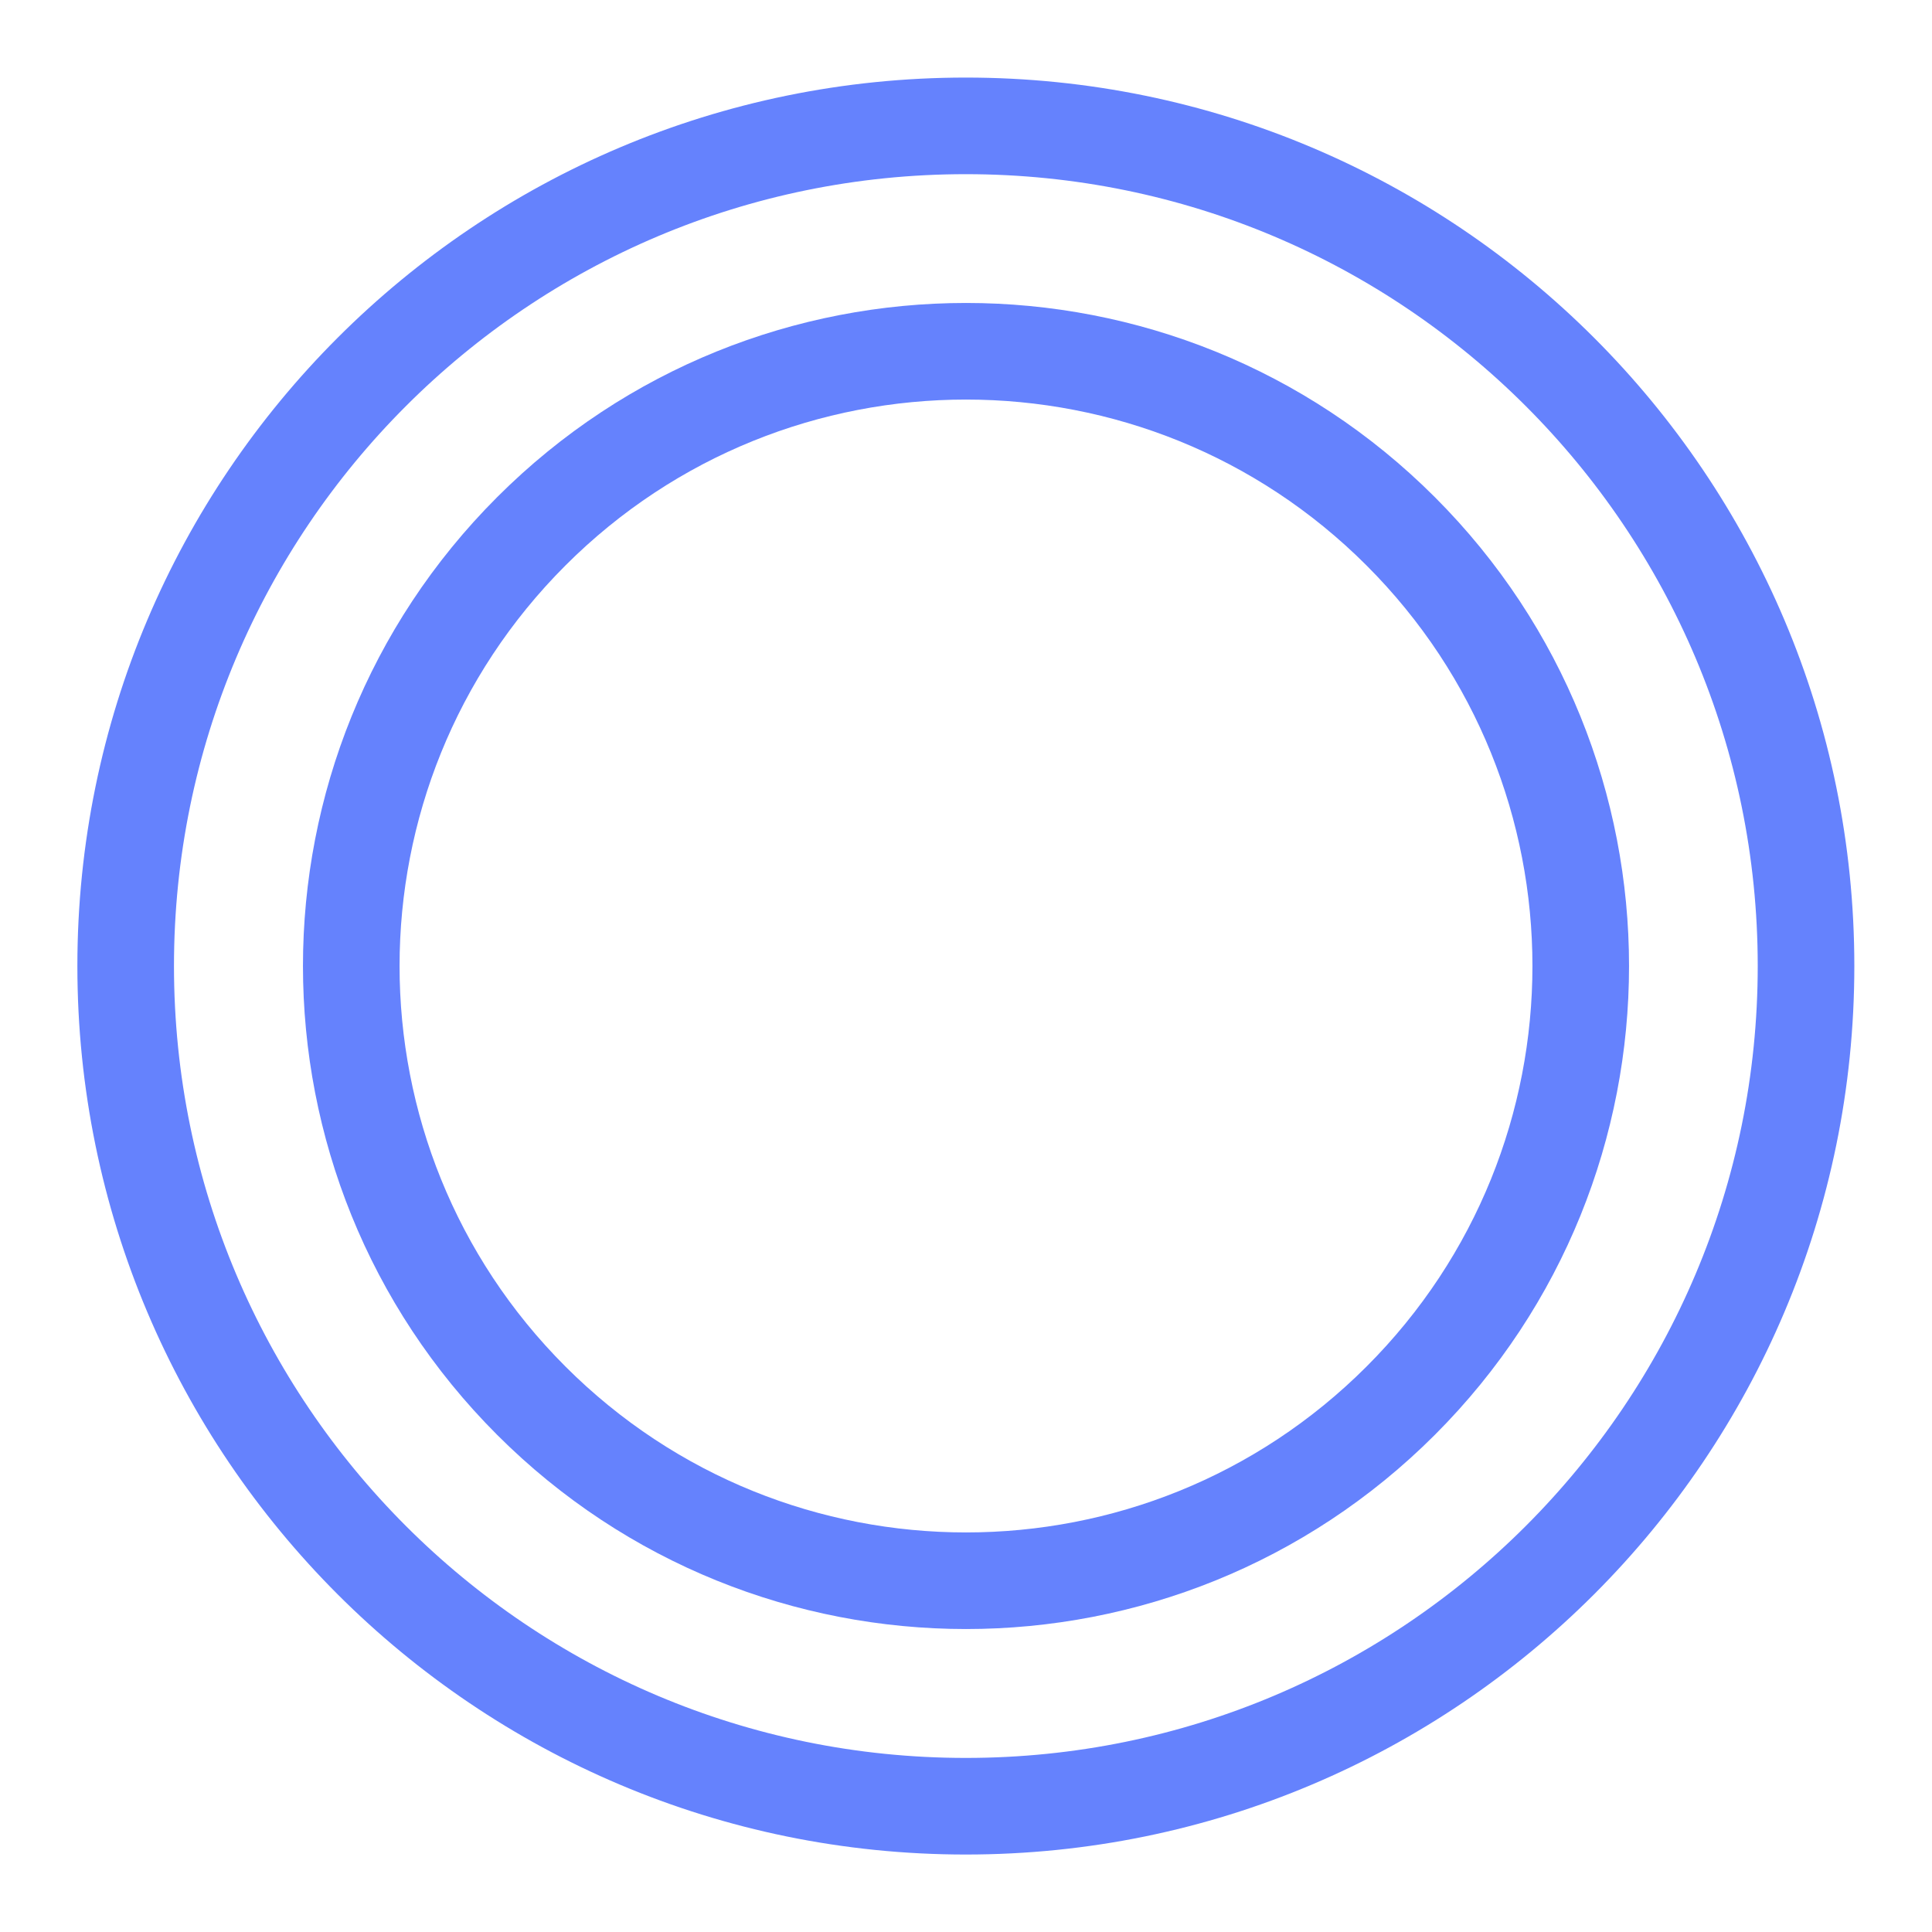
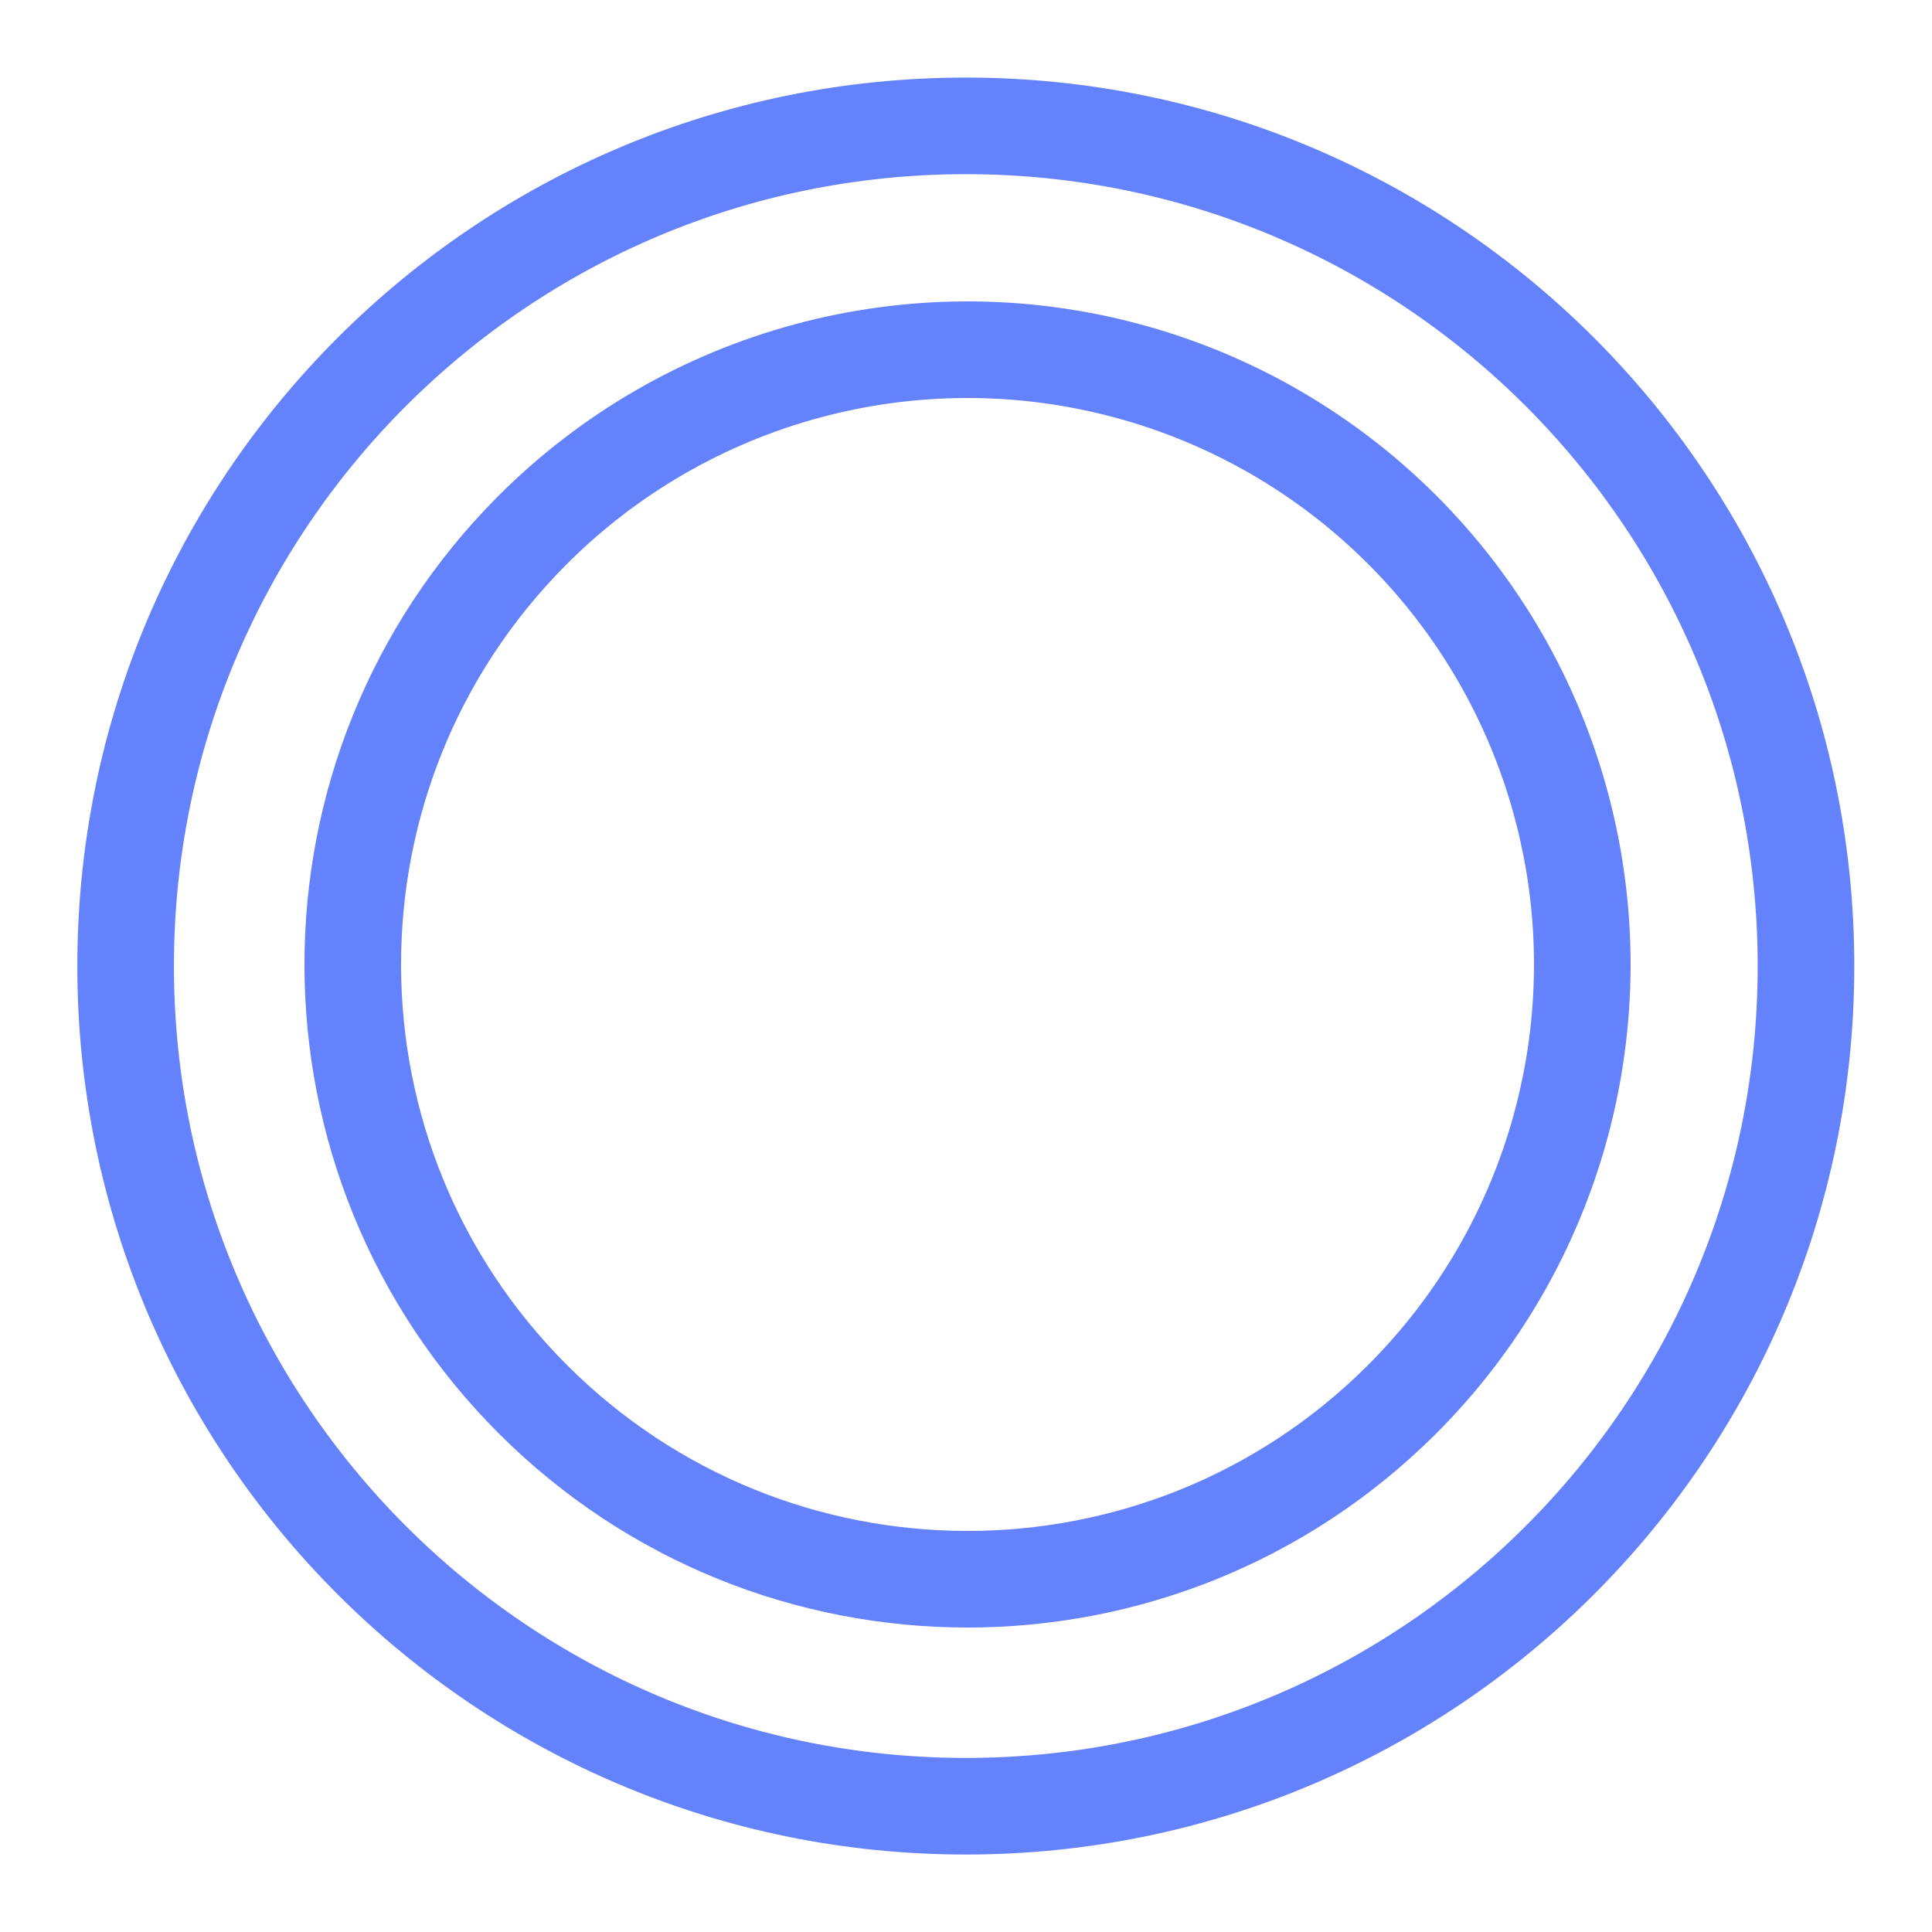
- <svg xmlns="http://www.w3.org/2000/svg" width="20" height="20" viewBox="0 0 20 20" fill="none">
-   <path d="M9.998 18.698C14.802 18.698 18.696 14.804 18.696 10C18.696 5.197 14.802 1.303 9.998 1.303C5.195 1.303 1.301 5.197 1.301 10C1.301 14.804 5.195 18.698 9.998 18.698Z" stroke="#6582FD" stroke-miterlimit="22.926" stroke-linecap="round" stroke-linejoin="round" />
-   <path d="M14.5 14.5C16.985 12.015 16.985 7.985 14.5 5.5C12.015 3.015 7.985 3.015 5.5 5.5C3.015 7.985 3.015 12.015 5.5 14.5C7.985 16.985 12.015 16.985 14.5 14.5Z" stroke="#6582FD" stroke-miterlimit="22.926" stroke-linecap="round" stroke-linejoin="round" />
+ <svg xmlns="http://www.w3.org/2000/svg" width="20" height="20" fill="none">
+   <path stroke="#6582FD" stroke-linecap="round" stroke-linejoin="round" stroke-miterlimit="22.926" d="M9.998 18.698a8.697 8.697 0 1 0 0-17.395 8.697 8.697 0 0 0 0 17.395" />
+   <path stroke="#6582FD" stroke-linecap="round" stroke-linejoin="round" stroke-miterlimit="22.926" d="M14.5 14.5a6.364 6.364 0 1 0-9-9 6.364 6.364 0 0 0 9 9" />
</svg>
